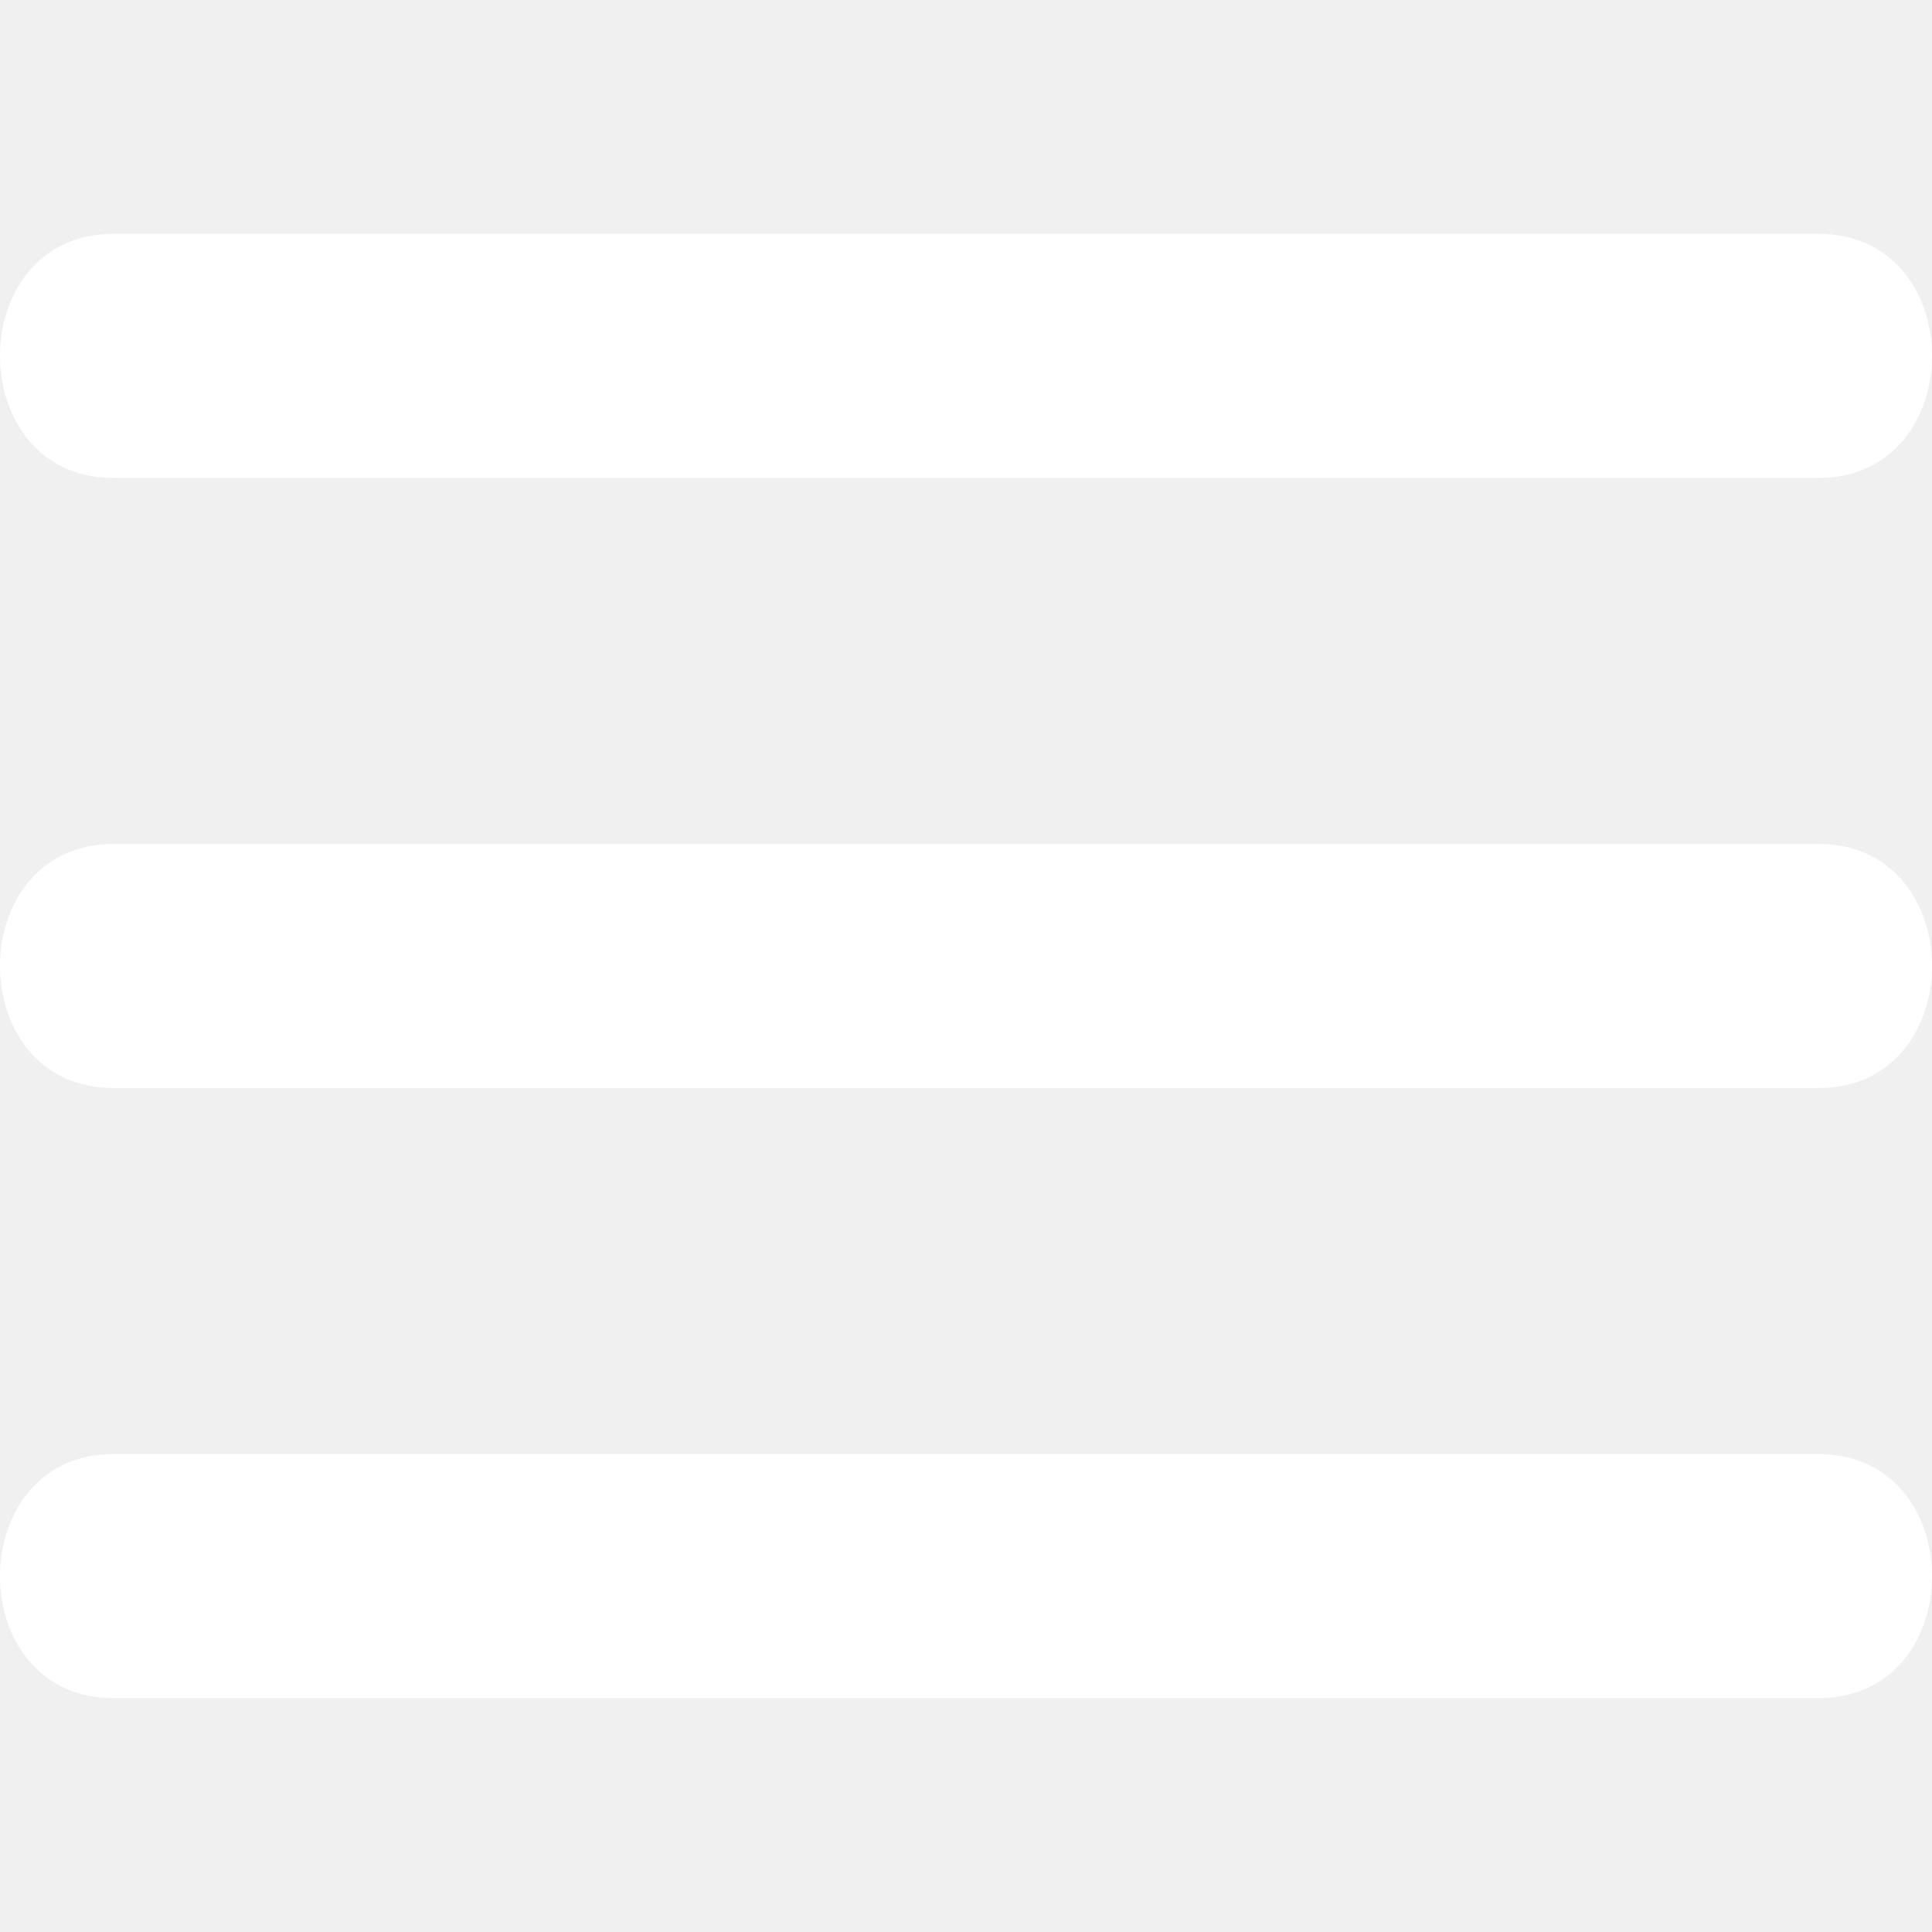
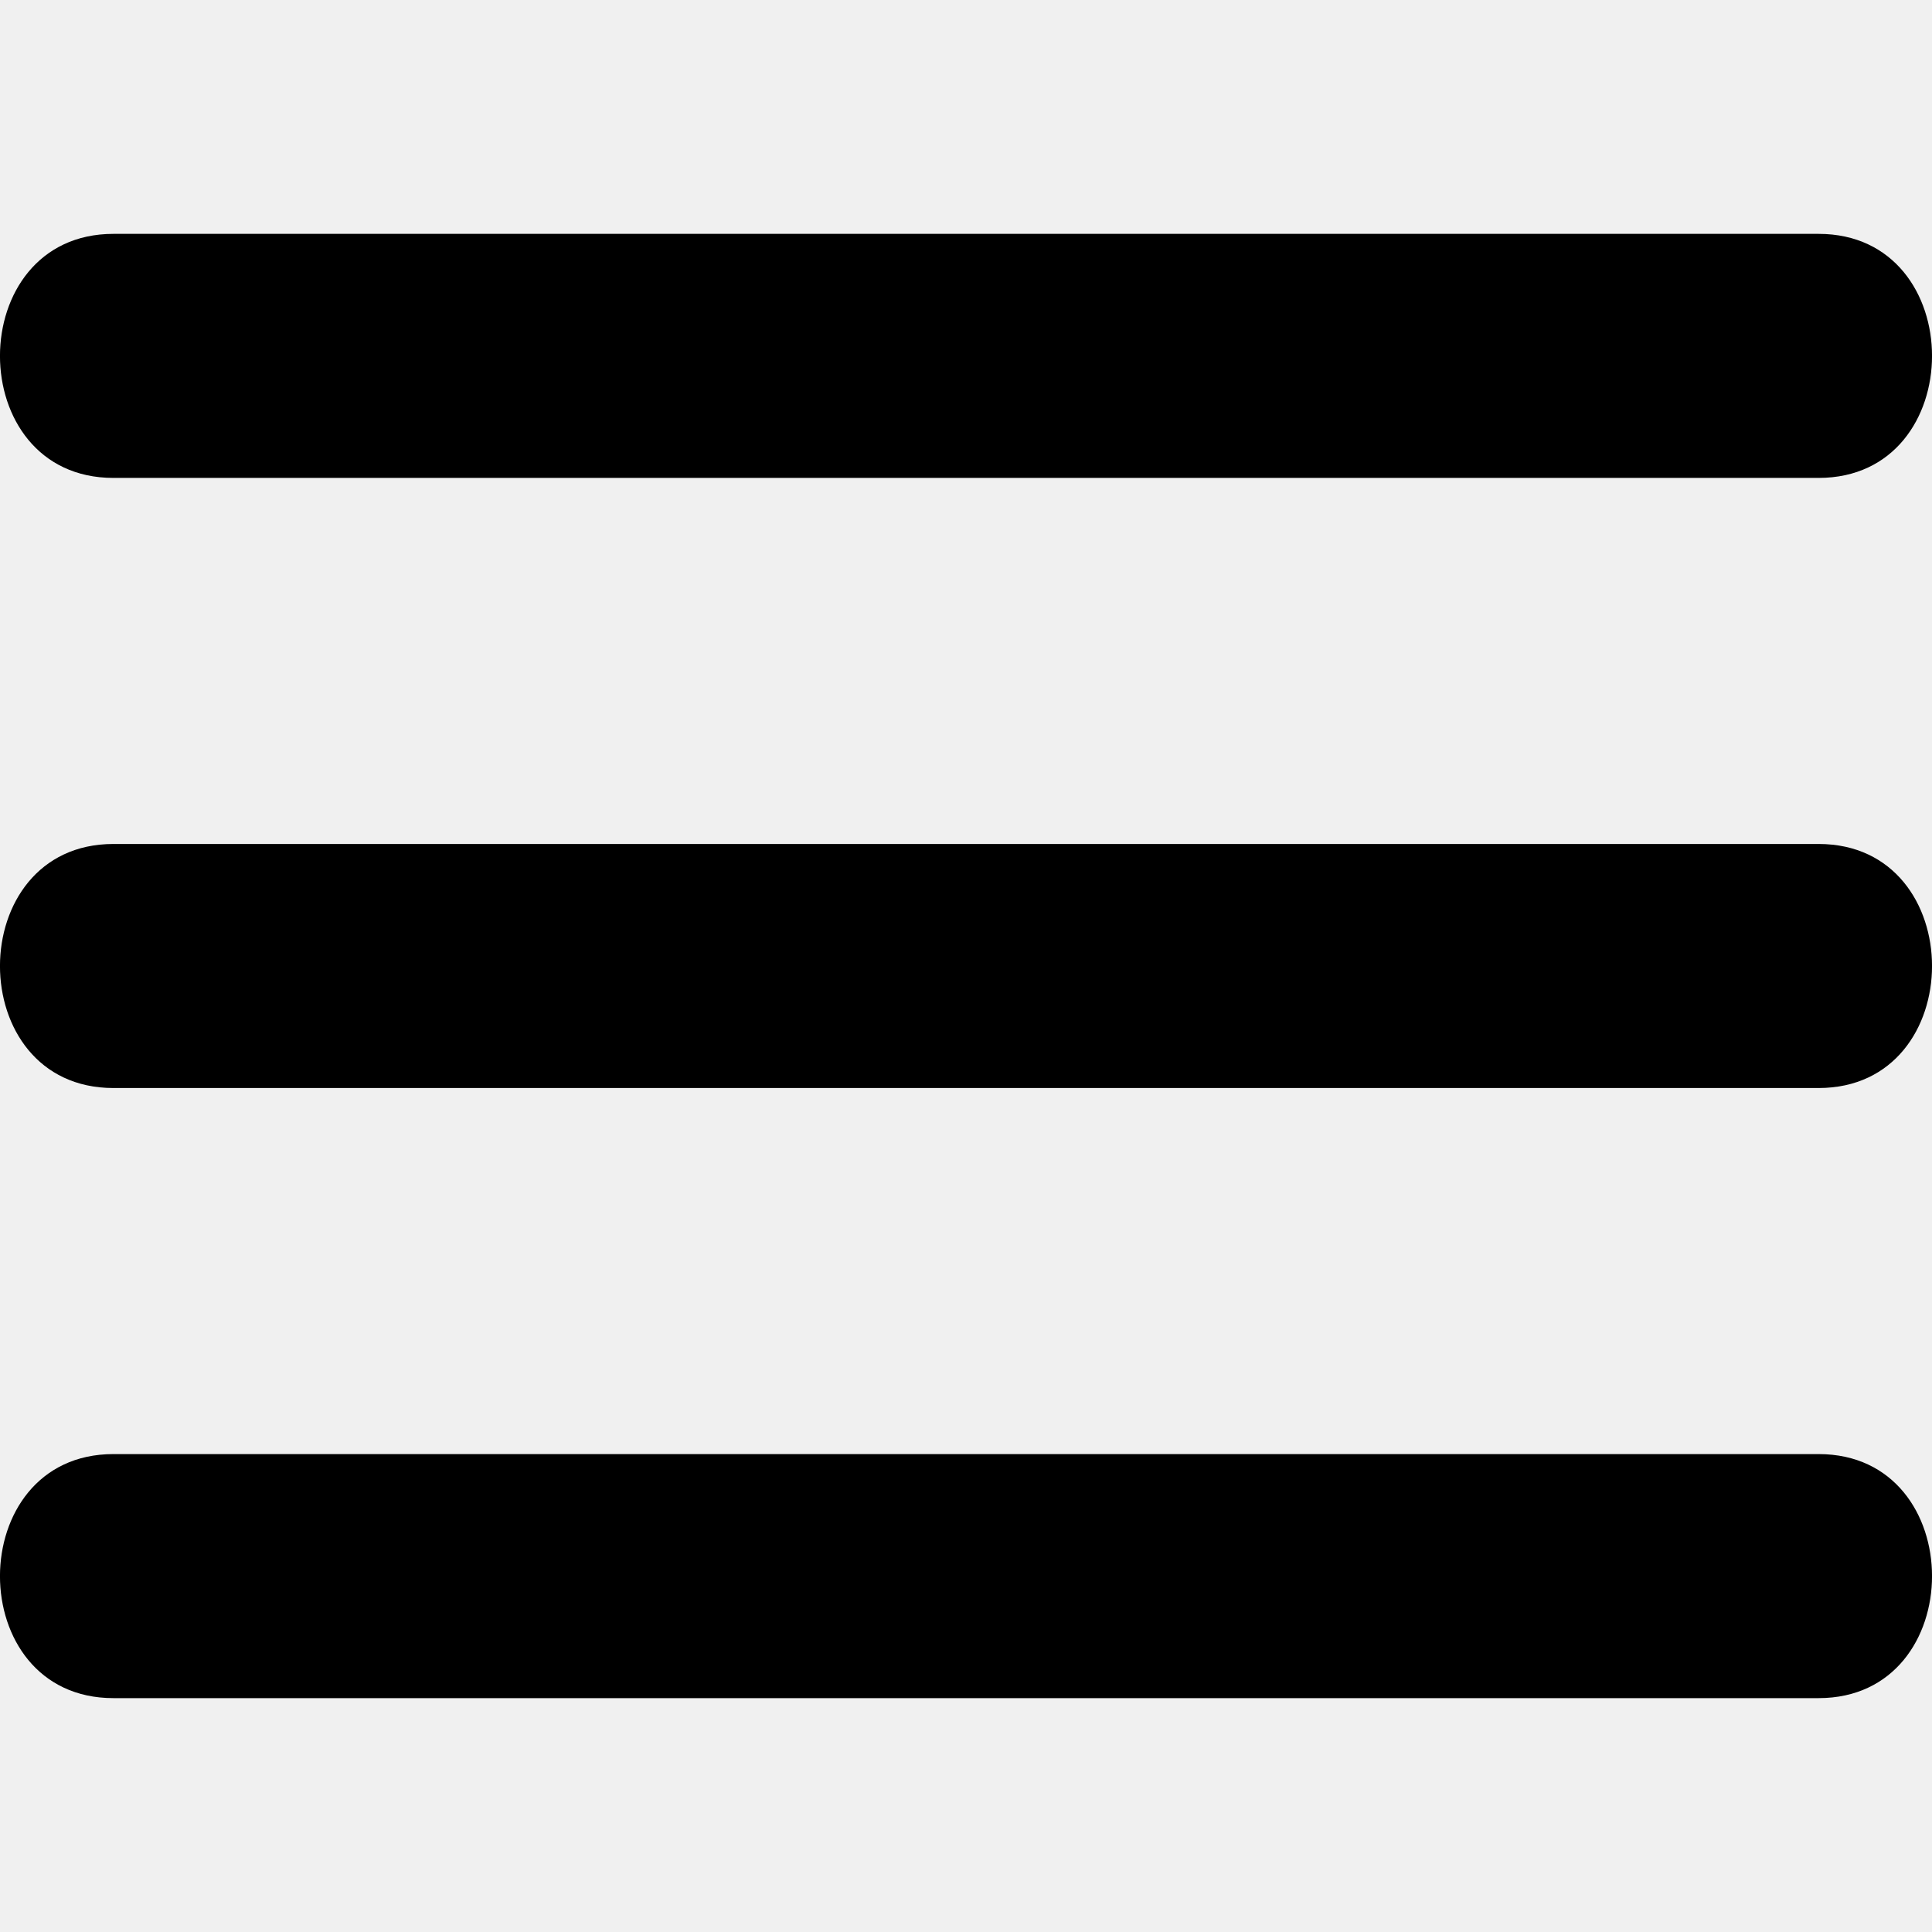
- <svg xmlns="http://www.w3.org/2000/svg" width="19" height="19" viewBox="0 0 19 19" fill="#ffffff">
+ <svg xmlns="http://www.w3.org/2000/svg" width="19" height="19" viewBox="0 0 19 19" fill="#000000">
  <path d="M1.115 14.3C2.6 14.3 16.399 14.3 17.885 14.3C19.372 14.3 19.372 16.7 17.885 16.7C16.399 16.7 2.602 16.7 1.115 16.7C-0.373 16.7 -0.371 14.3 1.115 14.3Z" />
  <path d="M1.115 8.3C2.6 8.3 16.399 8.3 17.885 8.3C19.372 8.3 19.372 10.7 17.885 10.7C16.399 10.7 2.602 10.7 1.115 10.7C-0.373 10.7 -0.371 8.3 1.115 8.3Z" />
  <path d="M1.115 2.3C2.6 2.3 16.399 2.3 17.885 2.3C19.372 2.3 19.372 4.7 17.885 4.7C16.399 4.7 2.602 4.7 1.115 4.7C-0.373 4.7 -0.371 2.3 1.115 2.3Z" />
</svg>
